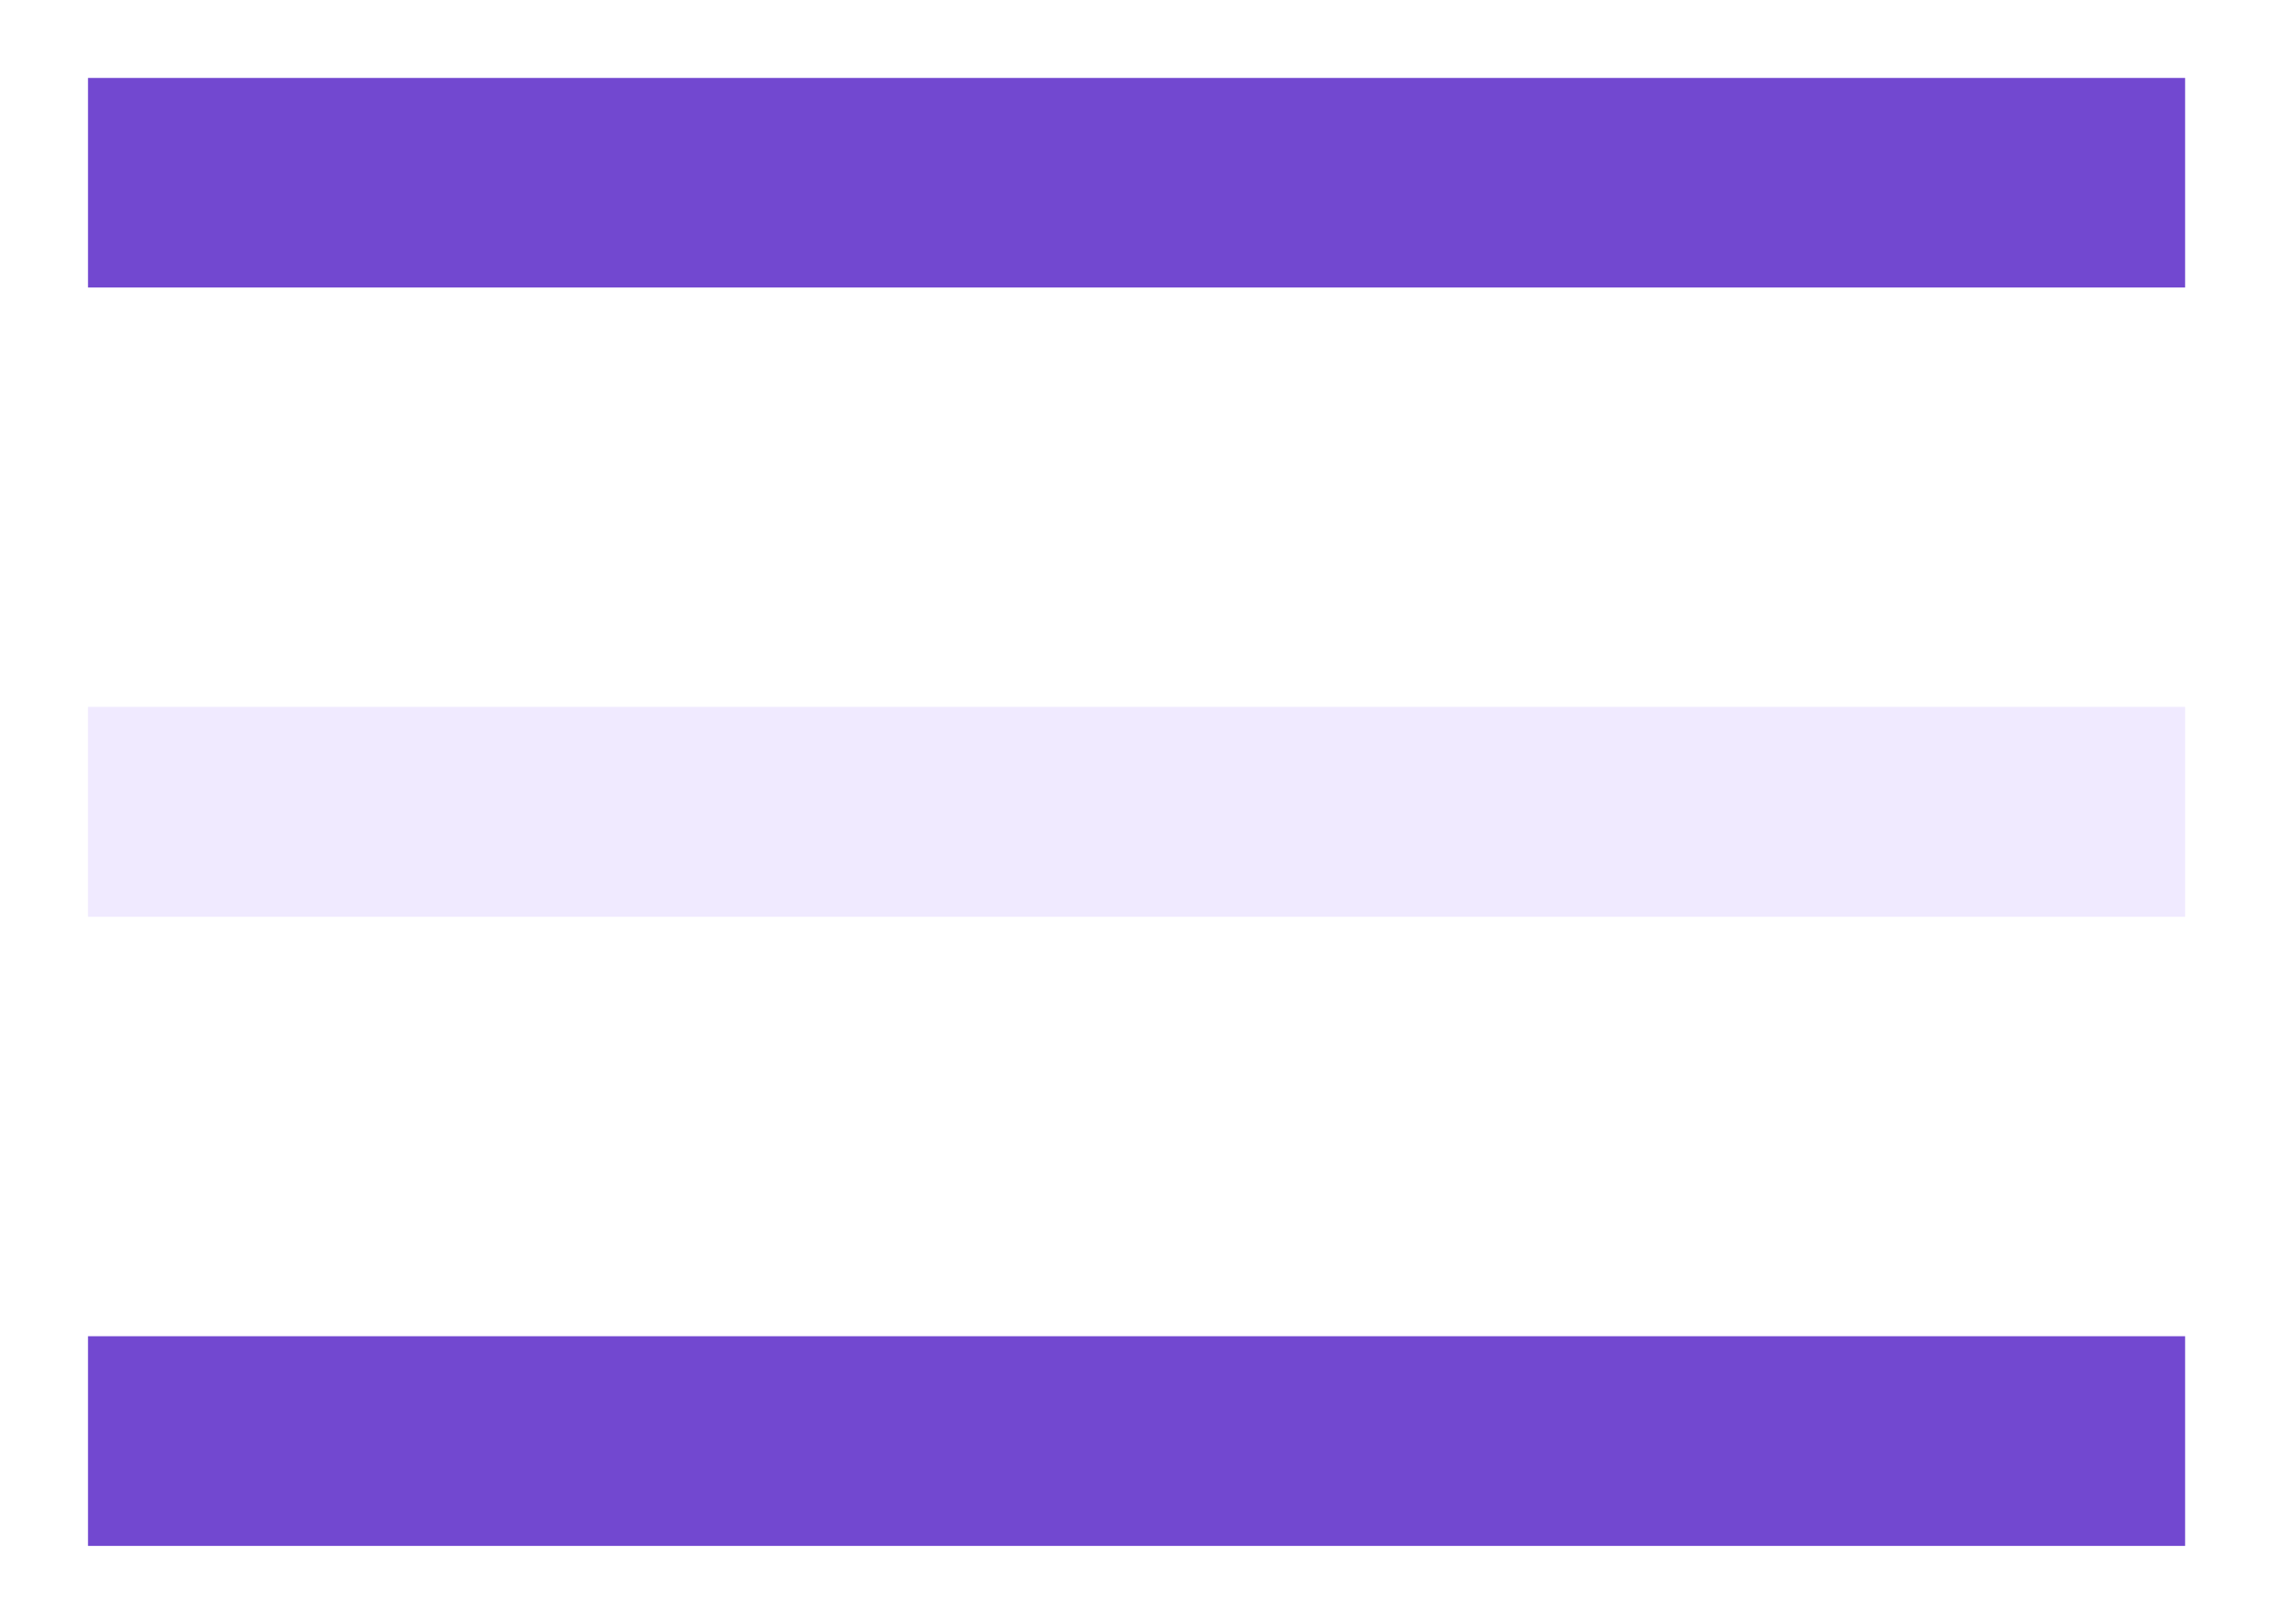
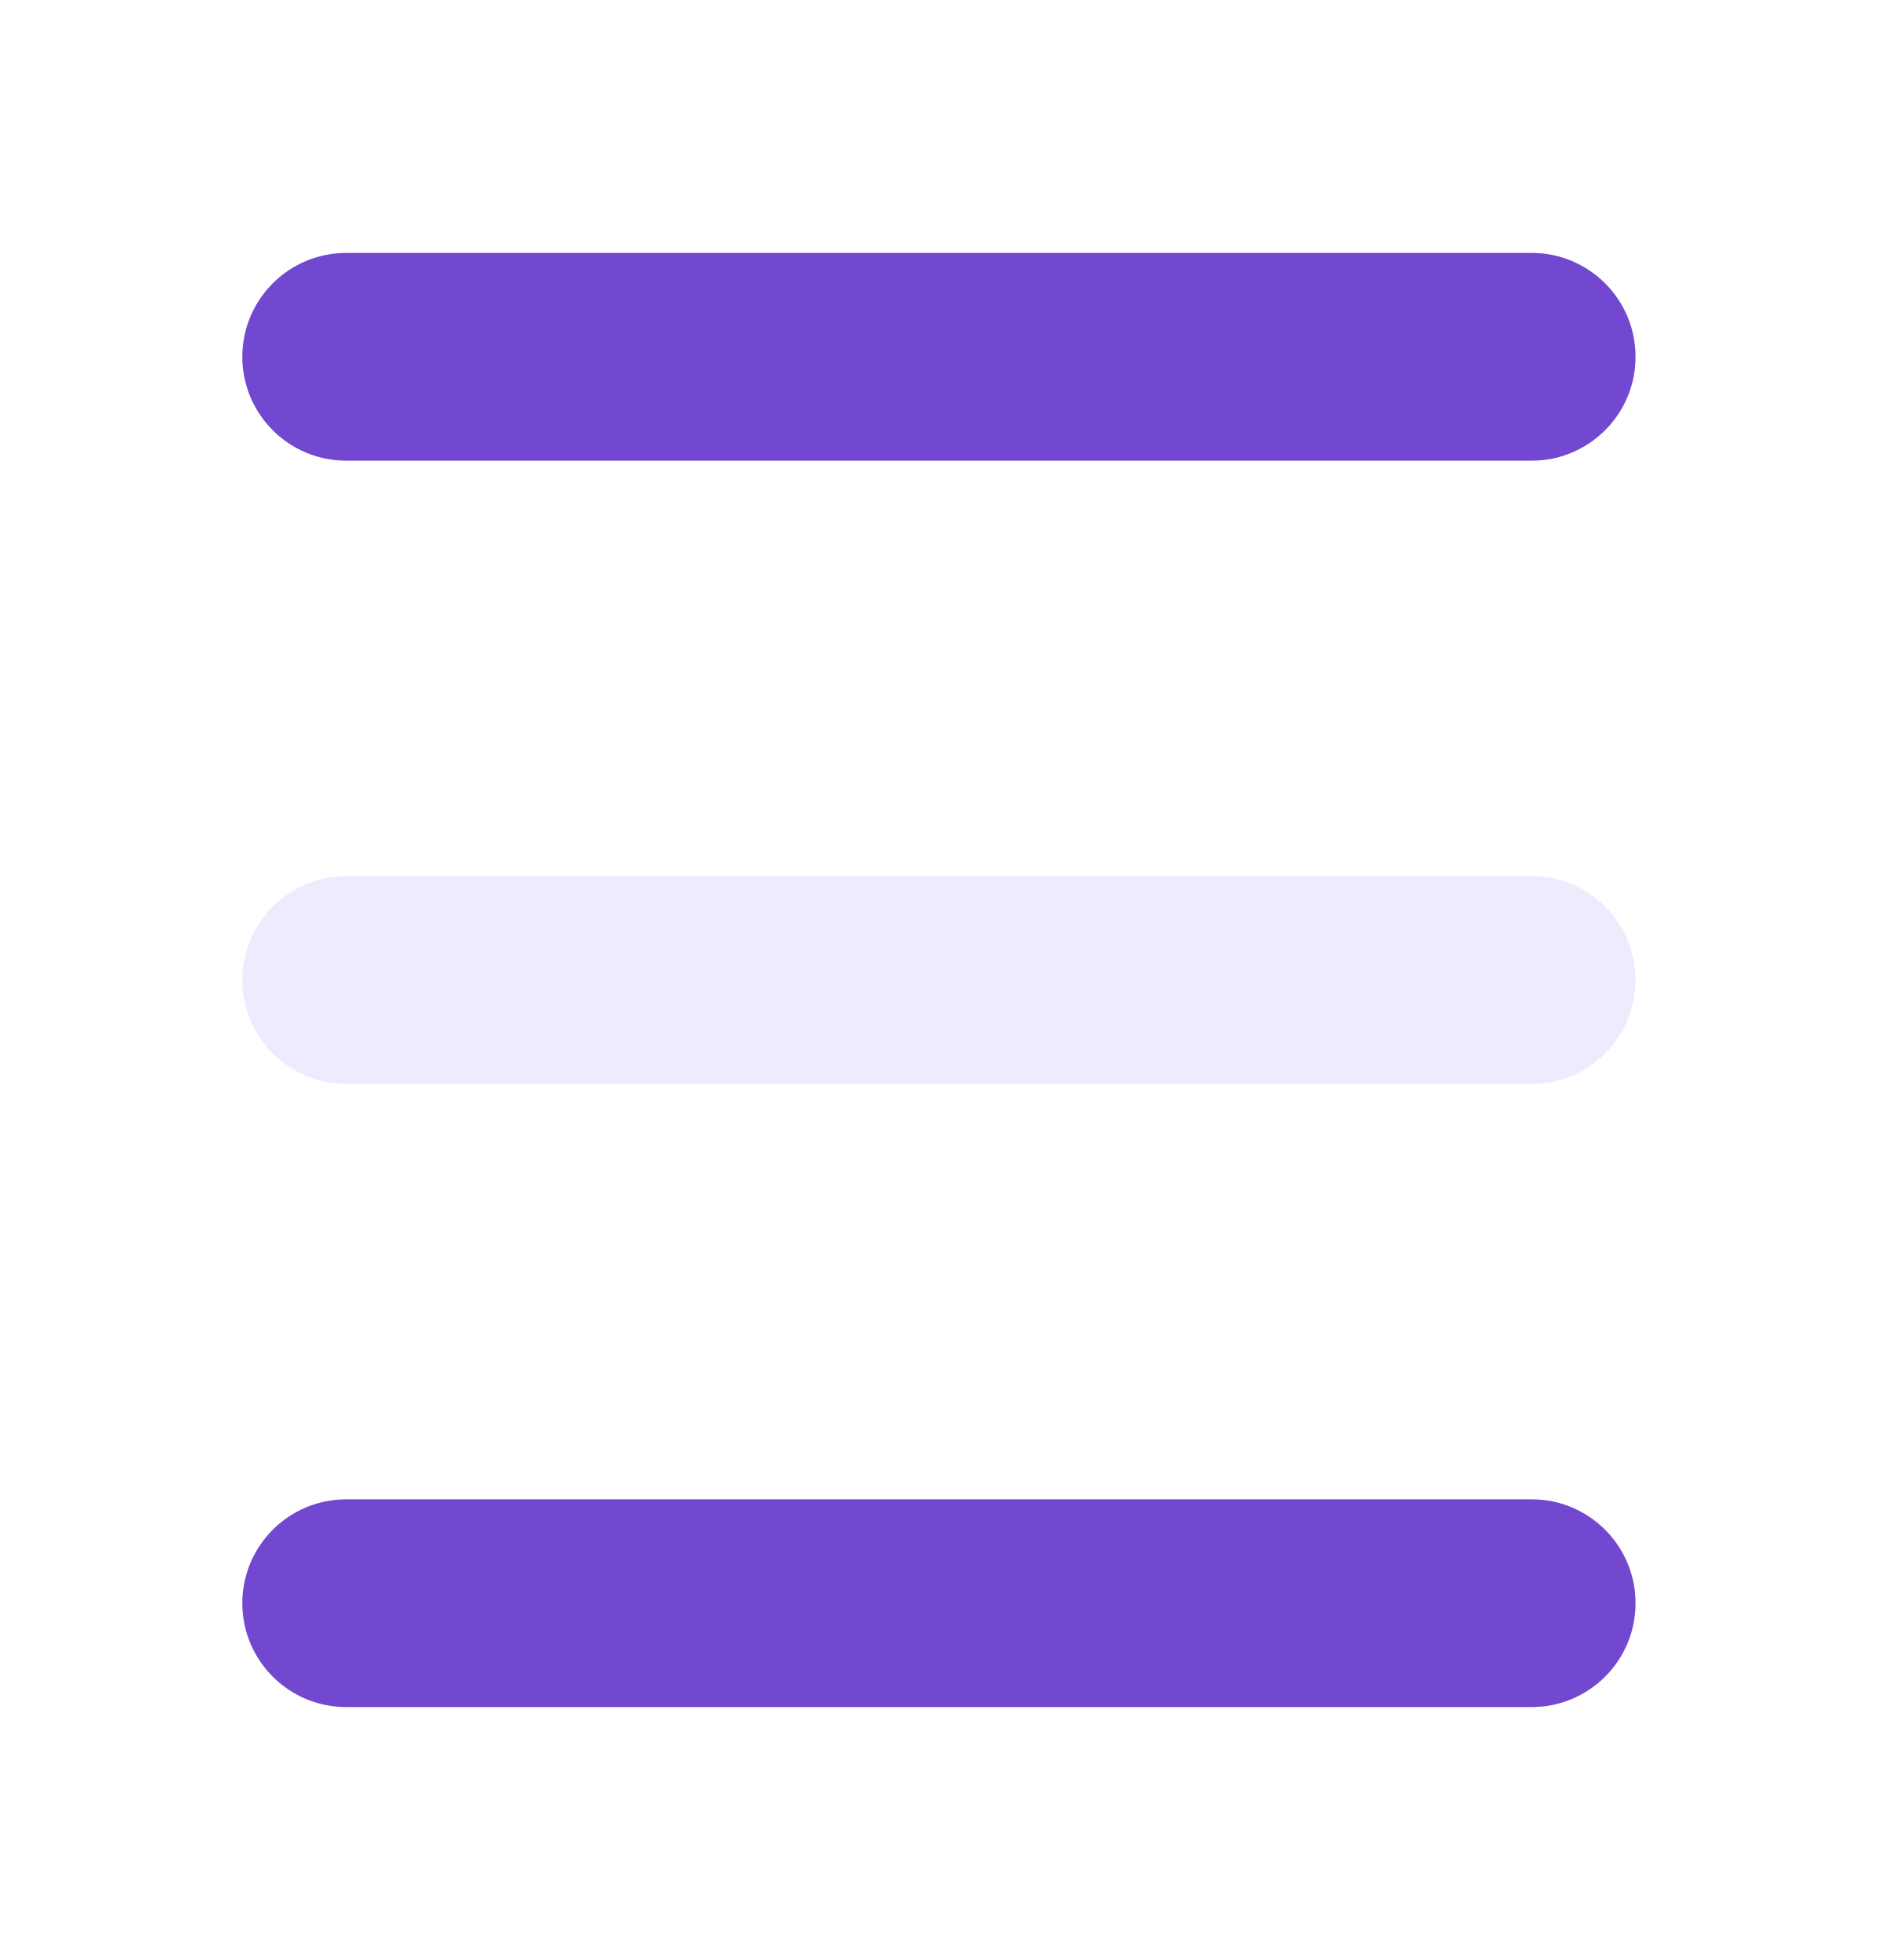
- <svg xmlns="http://www.w3.org/2000/svg" width="21" height="15" fill="none">
-   <path fill="#7248D0" fill-rule="evenodd" d="M20.188 2.656H.813V.72h19.375v1.937Z" clip-rule="evenodd" />
-   <path fill="#F0EAFF" fill-rule="evenodd" d="M20.188 8.469H.813V6.53h19.375V8.47Z" clip-rule="evenodd" />
-   <path fill="#7248D0" fill-rule="evenodd" d="M20.188 14.281H.813v-1.937h19.375v1.937Z" clip-rule="evenodd" />
+ <svg xmlns="http://www.w3.org/2000/svg" width="23" height="24" fill="none">
+   <path fill="#7248D0" fill-rule="evenodd" d="M20.032 4.369c0 .702-.57 1.272-1.272 1.272H4.24a1.272 1.272 0 1 1 0-2.544h14.52c.703 0 1.272.57 1.272 1.272Z" clip-rule="evenodd" />
+   <path fill="#F0EAFF" fill-rule="evenodd" d="M20.032 12c0 .703-.57 1.272-1.272 1.272H4.24a1.272 1.272 0 1 1 0-2.544h14.52c.703 0 1.272.57 1.272 1.272Z" clip-rule="evenodd" />
+   <path fill="#7248D0" fill-rule="evenodd" d="M20.032 19.631c0 .703-.57 1.272-1.272 1.272H4.24a1.272 1.272 0 1 1 0-2.544h14.52c.703 0 1.272.57 1.272 1.272Z" clip-rule="evenodd" />
</svg>
